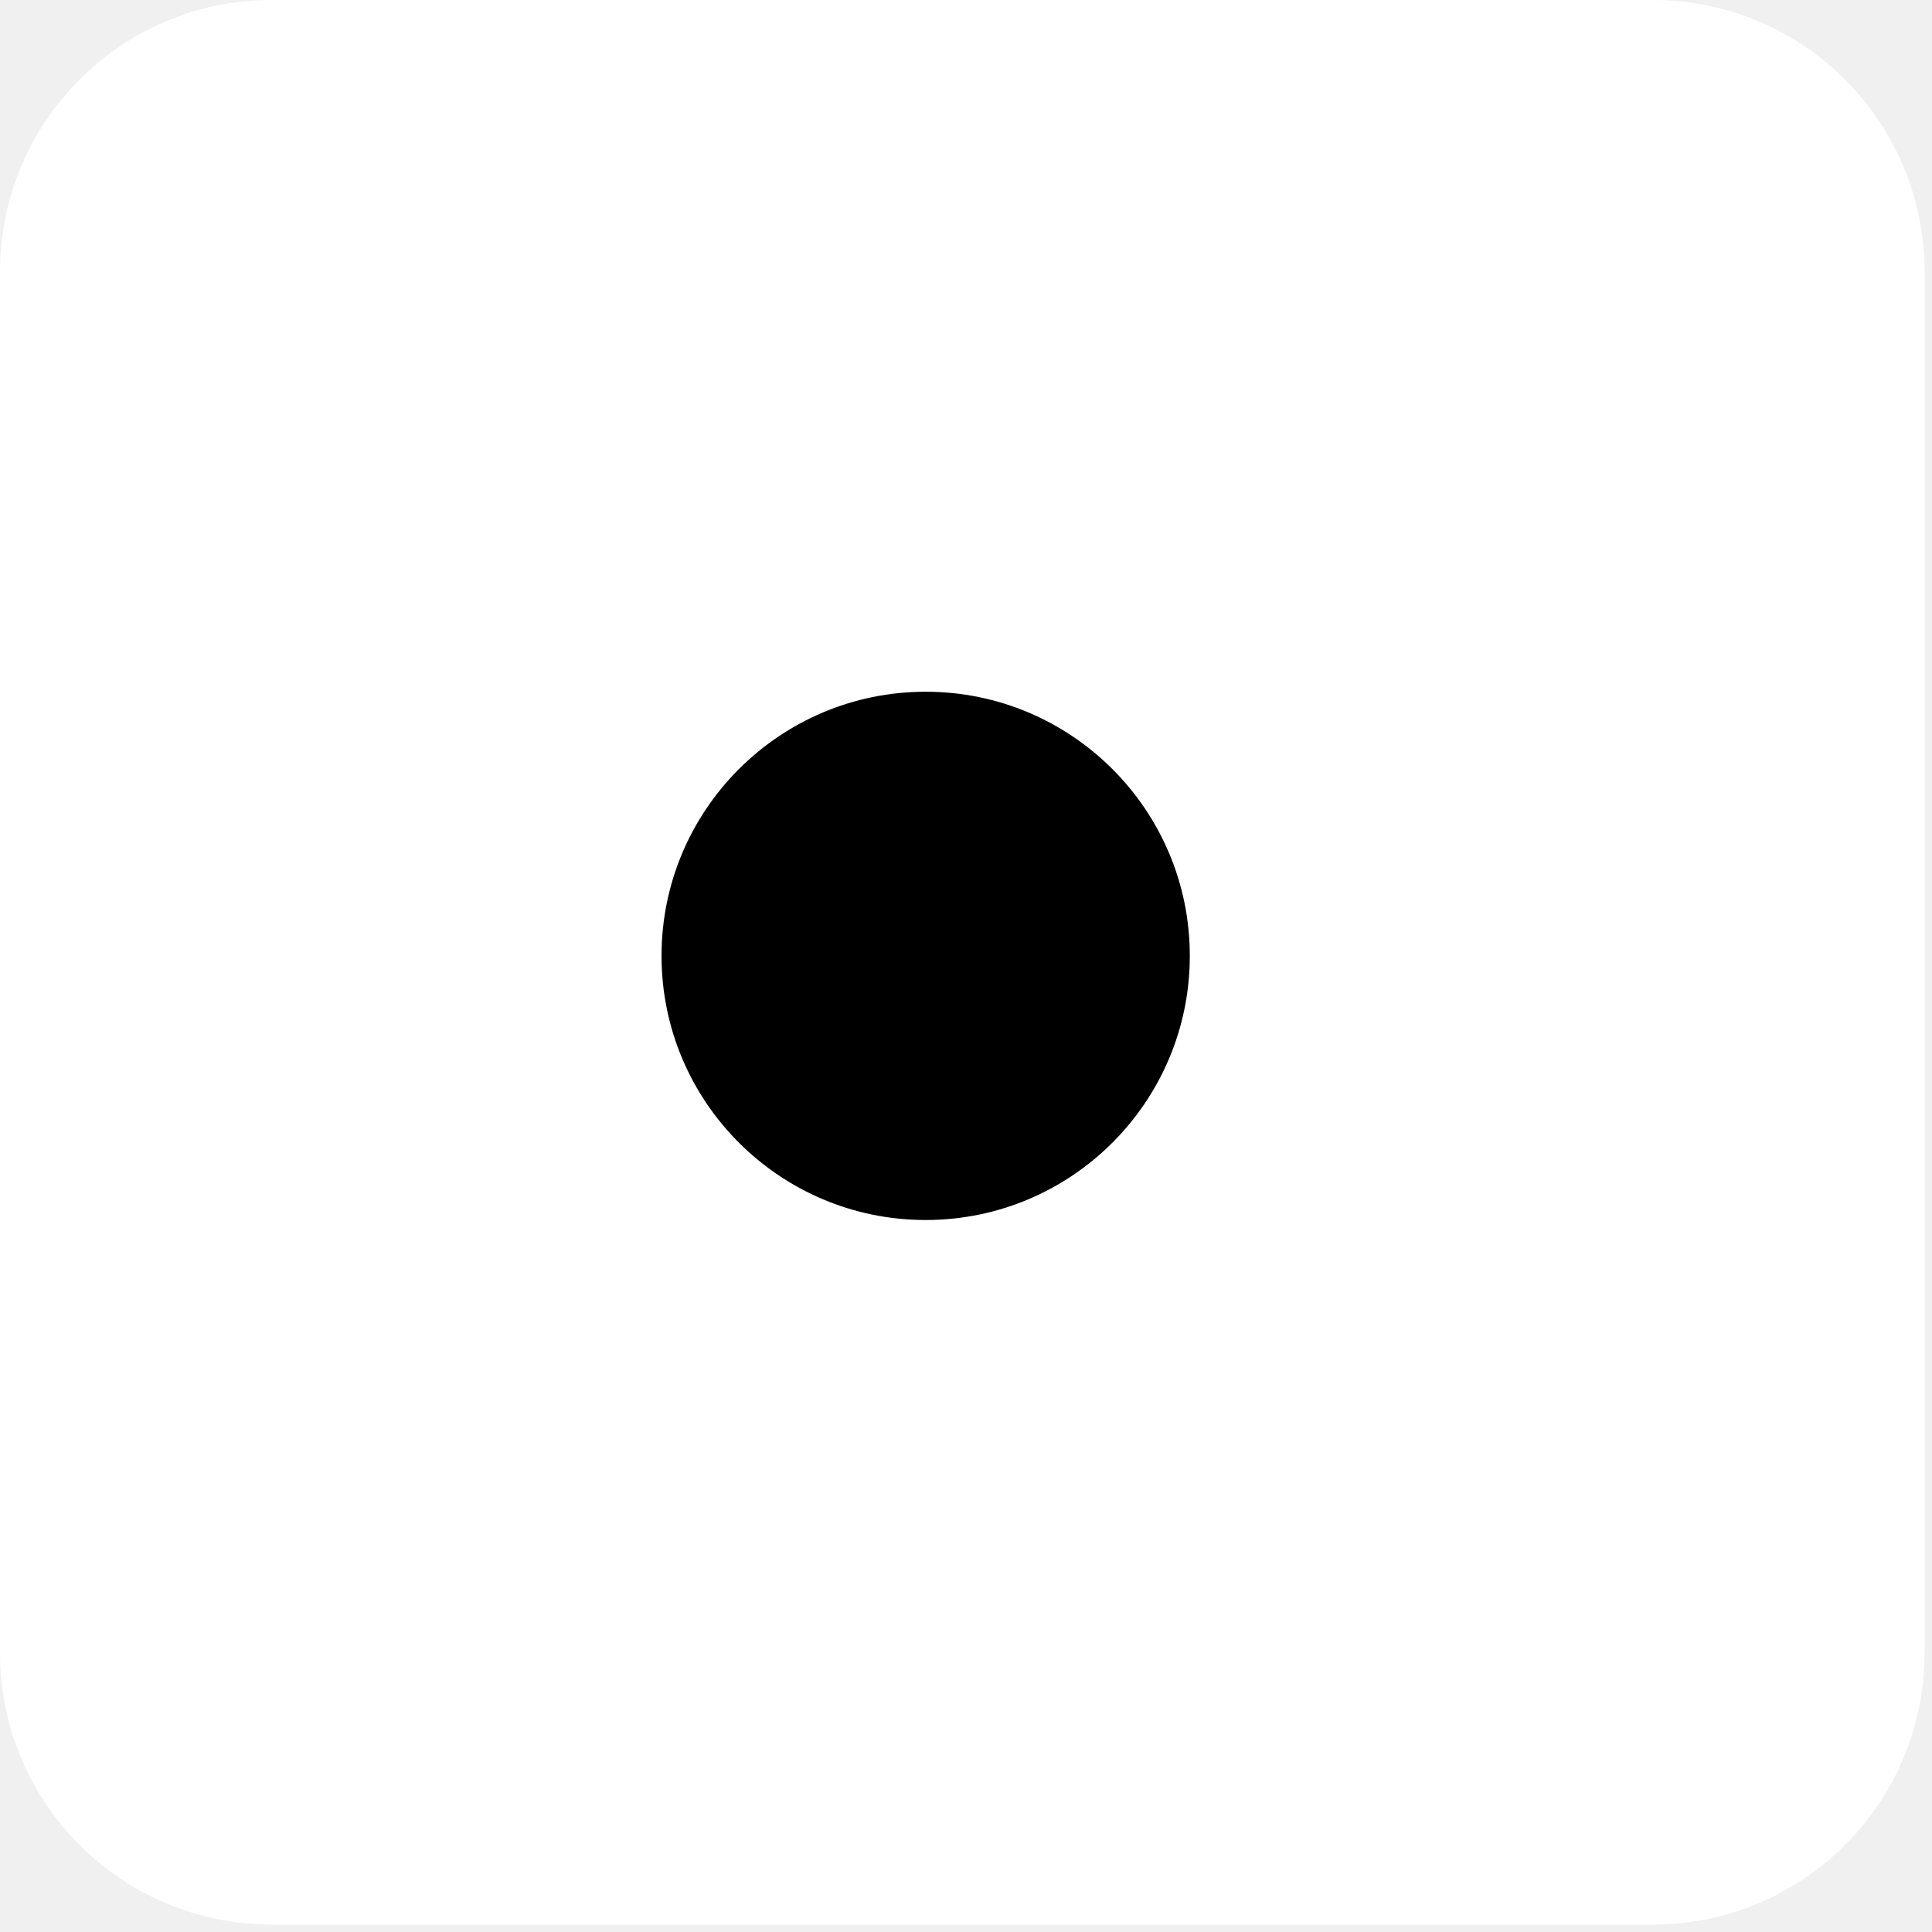
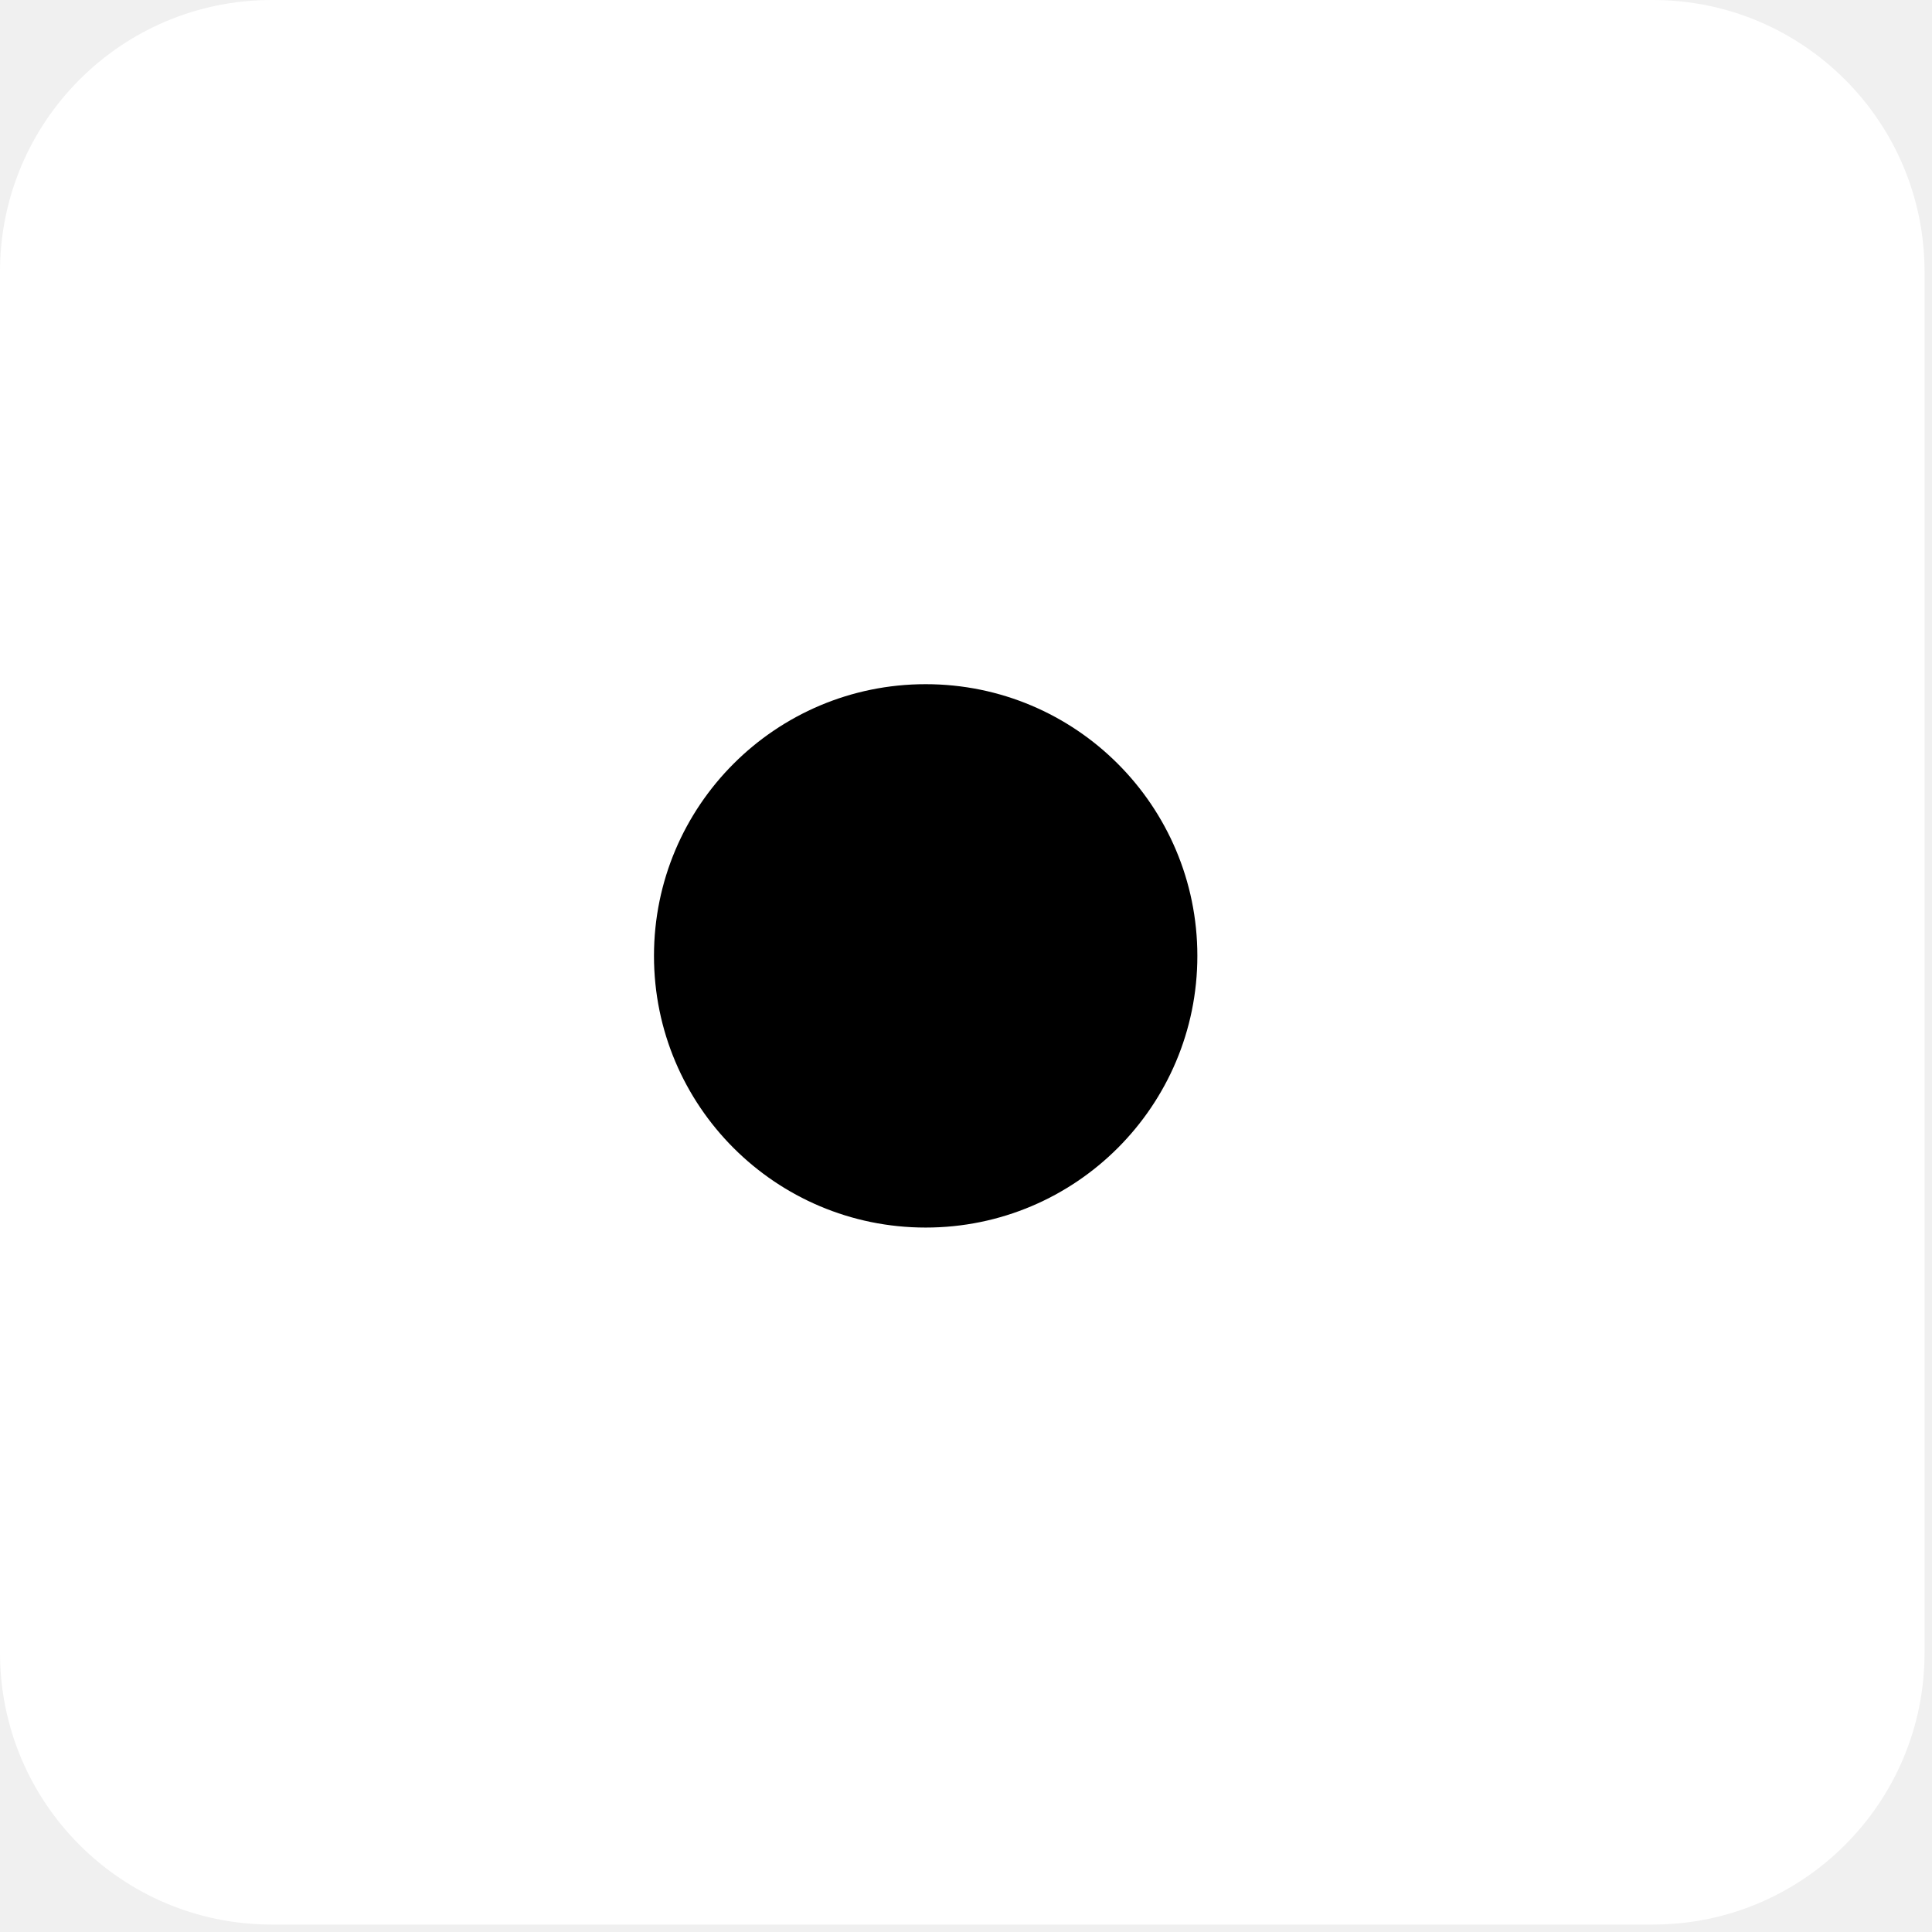
<svg xmlns="http://www.w3.org/2000/svg" width="128" height="128" viewBox="0 0 128 128" fill="none">
  <rect width="127.507" height="127.507" rx="18" fill="white" />
-   <circle cx="61.328" cy="63.329" r="17.5" fill="black" />
+   <circle cx="61.328" cy="63.329" r="18" fill="black" />
</svg>
